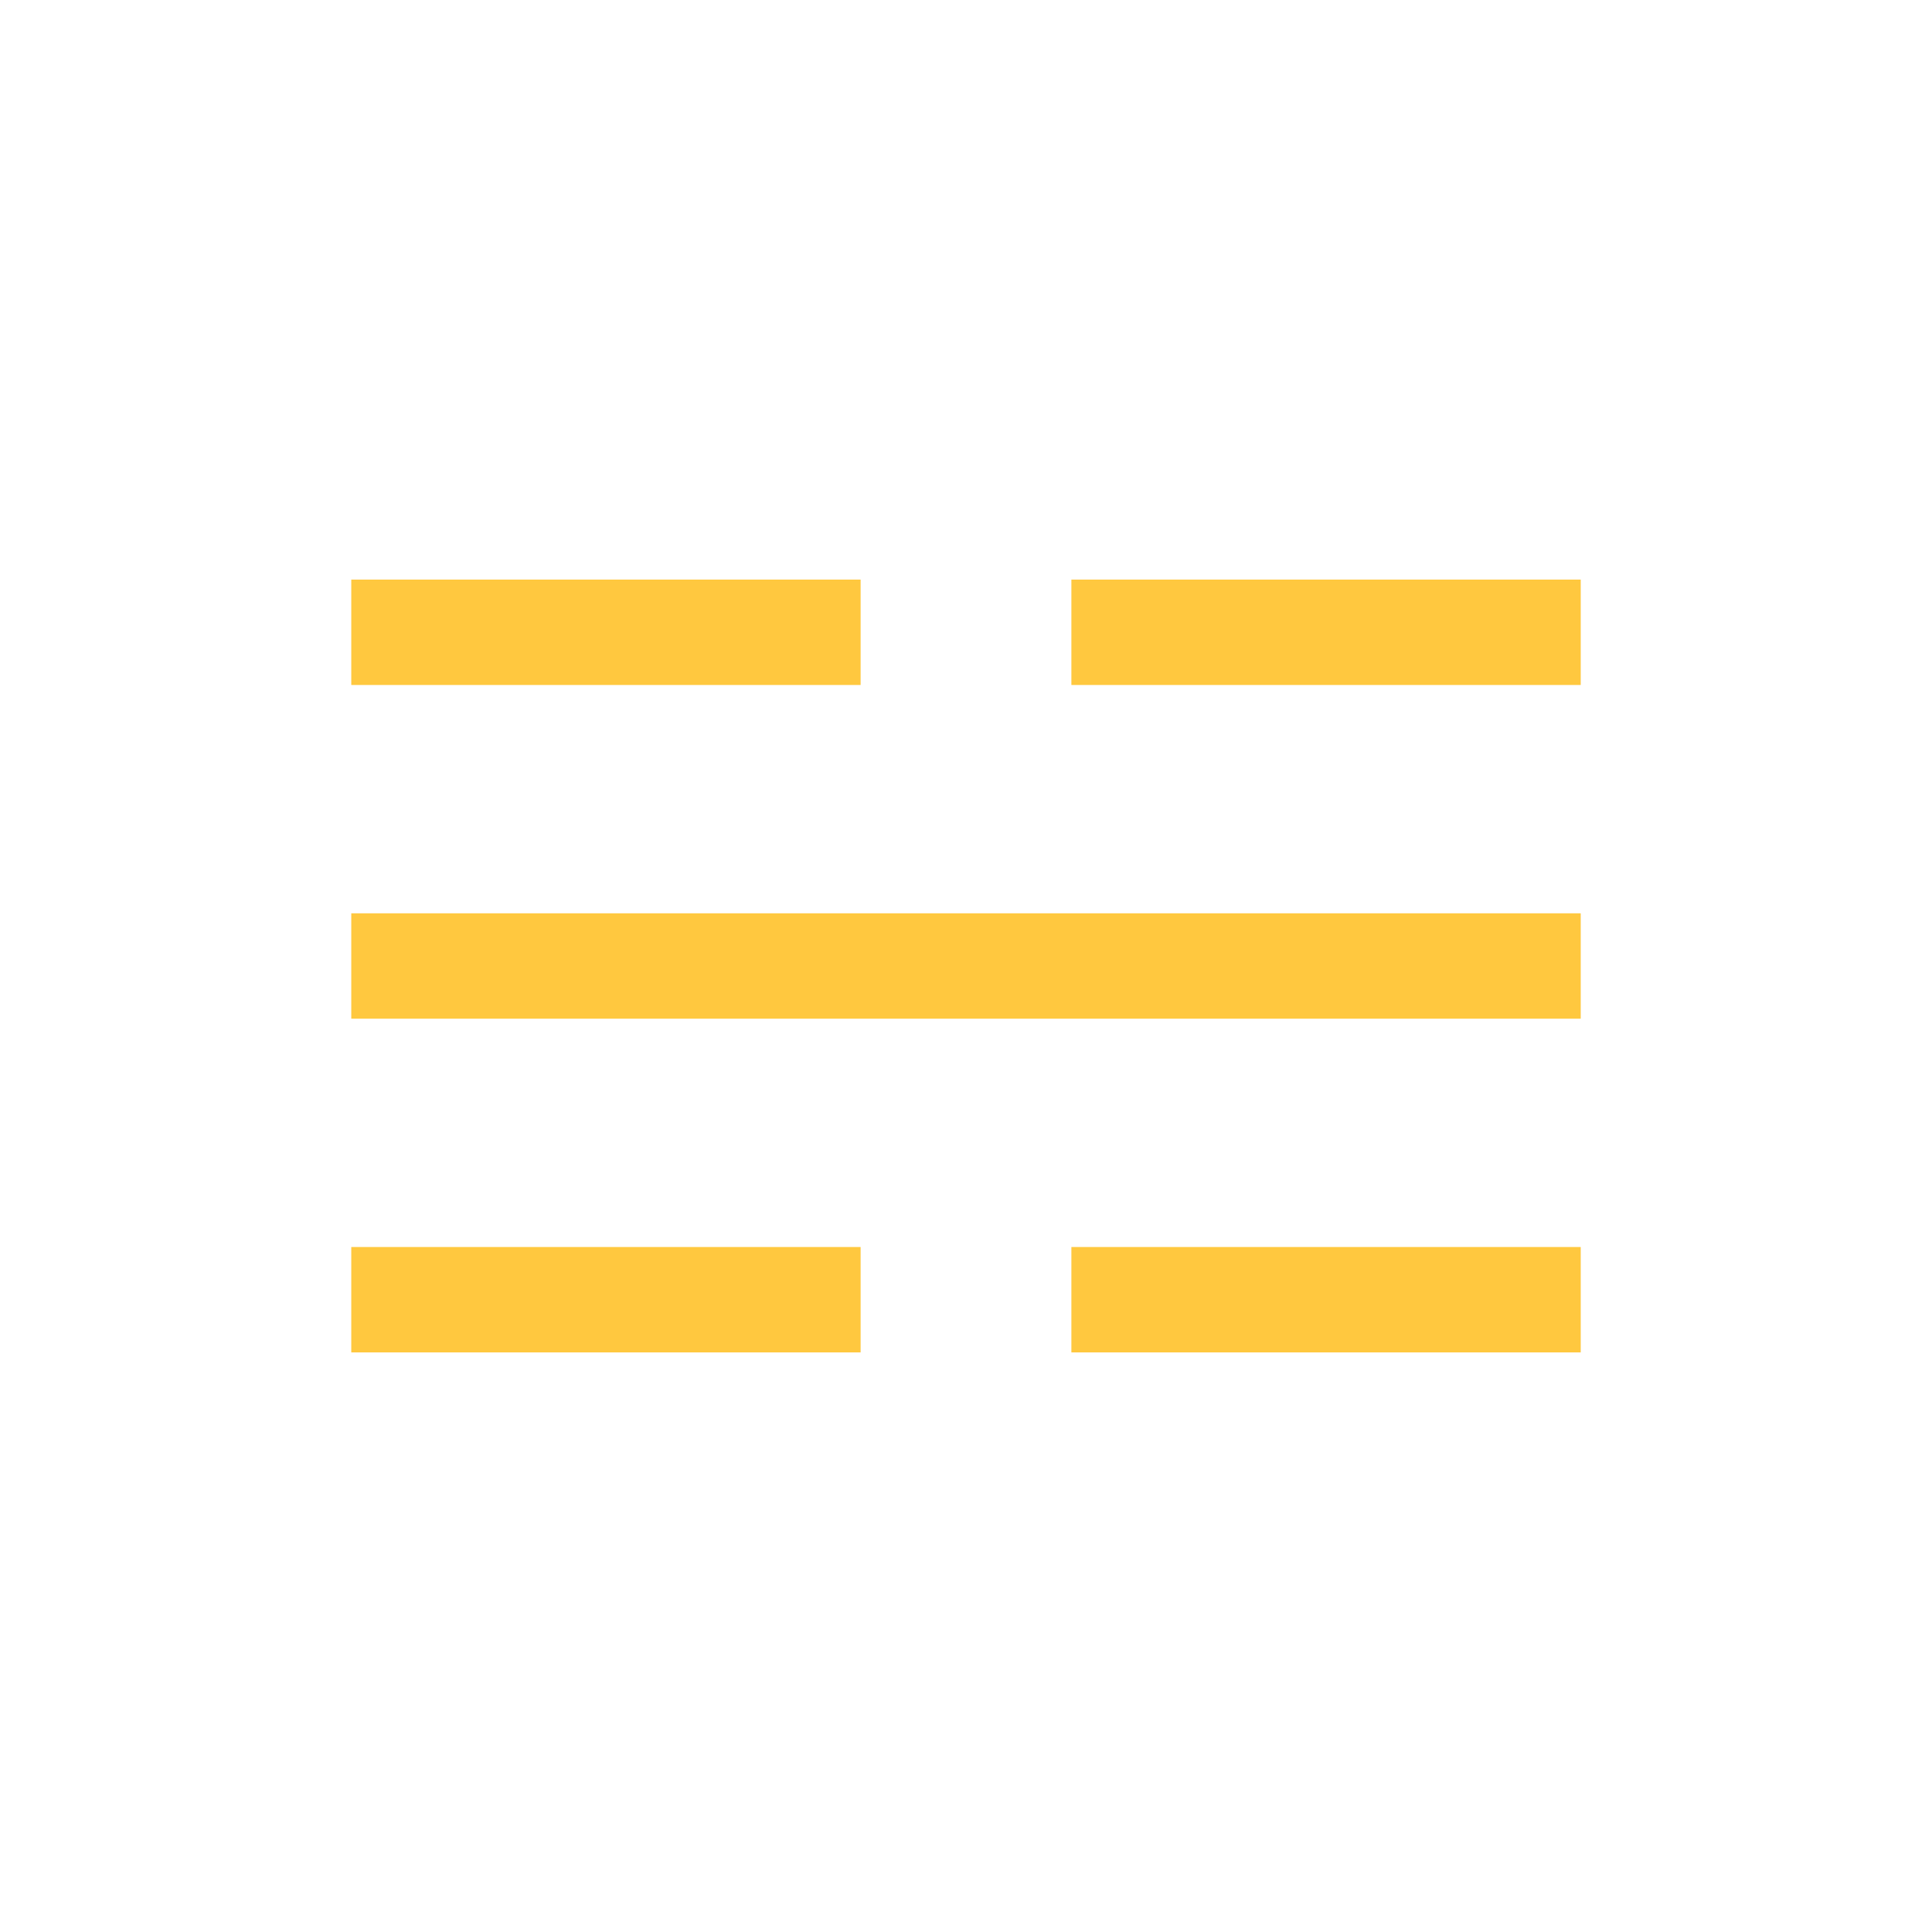
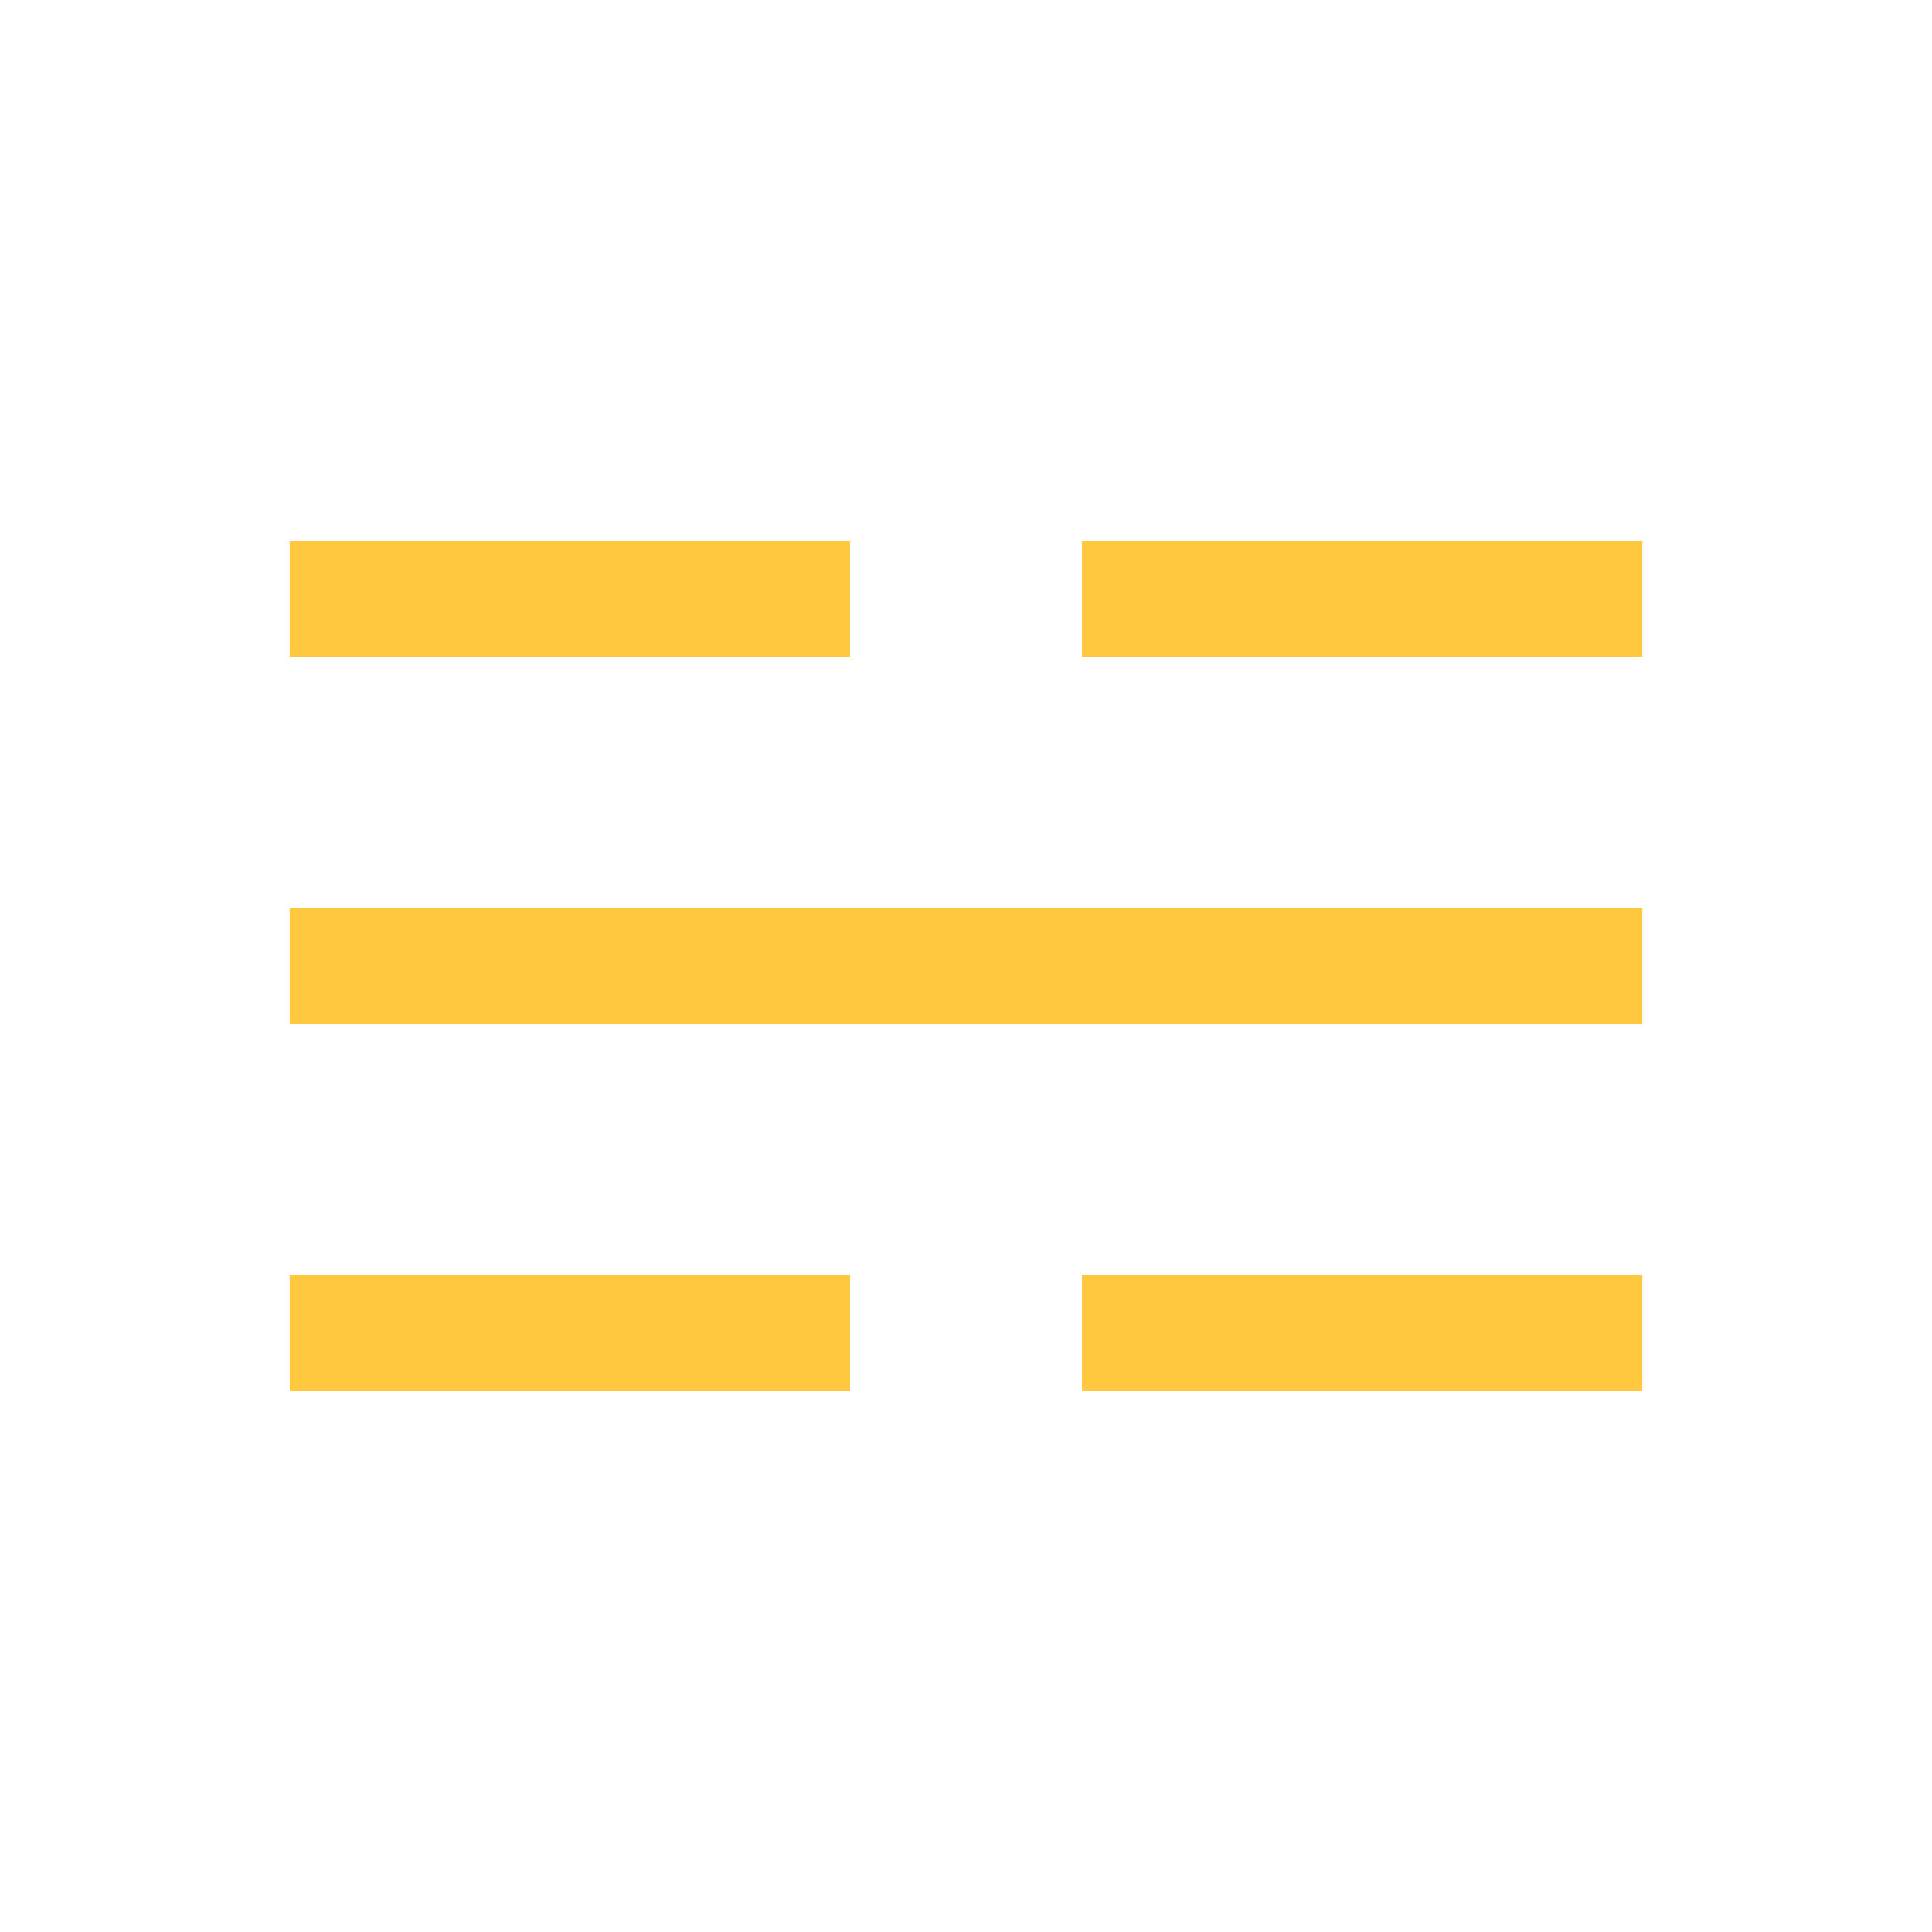
- <svg xmlns="http://www.w3.org/2000/svg" version="1.1" width="55" height="55" viewBox="-27.5 -27.5 55 55">
+ <svg xmlns="http://www.w3.org/2000/svg" version="1.1" width="50" heigth="50" viewBox="-25 -25 50 50">
  <g id="ww_41">
    <path d="M -17.5,-9.5 h 14.5 M 17.5,-9.5 h -14.5 M -17.5,0 h 35 M -17.5,9.5 h 14.5 M 17.5,9.5 h -14.5" fill="none" stroke-width="3" stroke="#ffc83f" />
  </g>
</svg>
